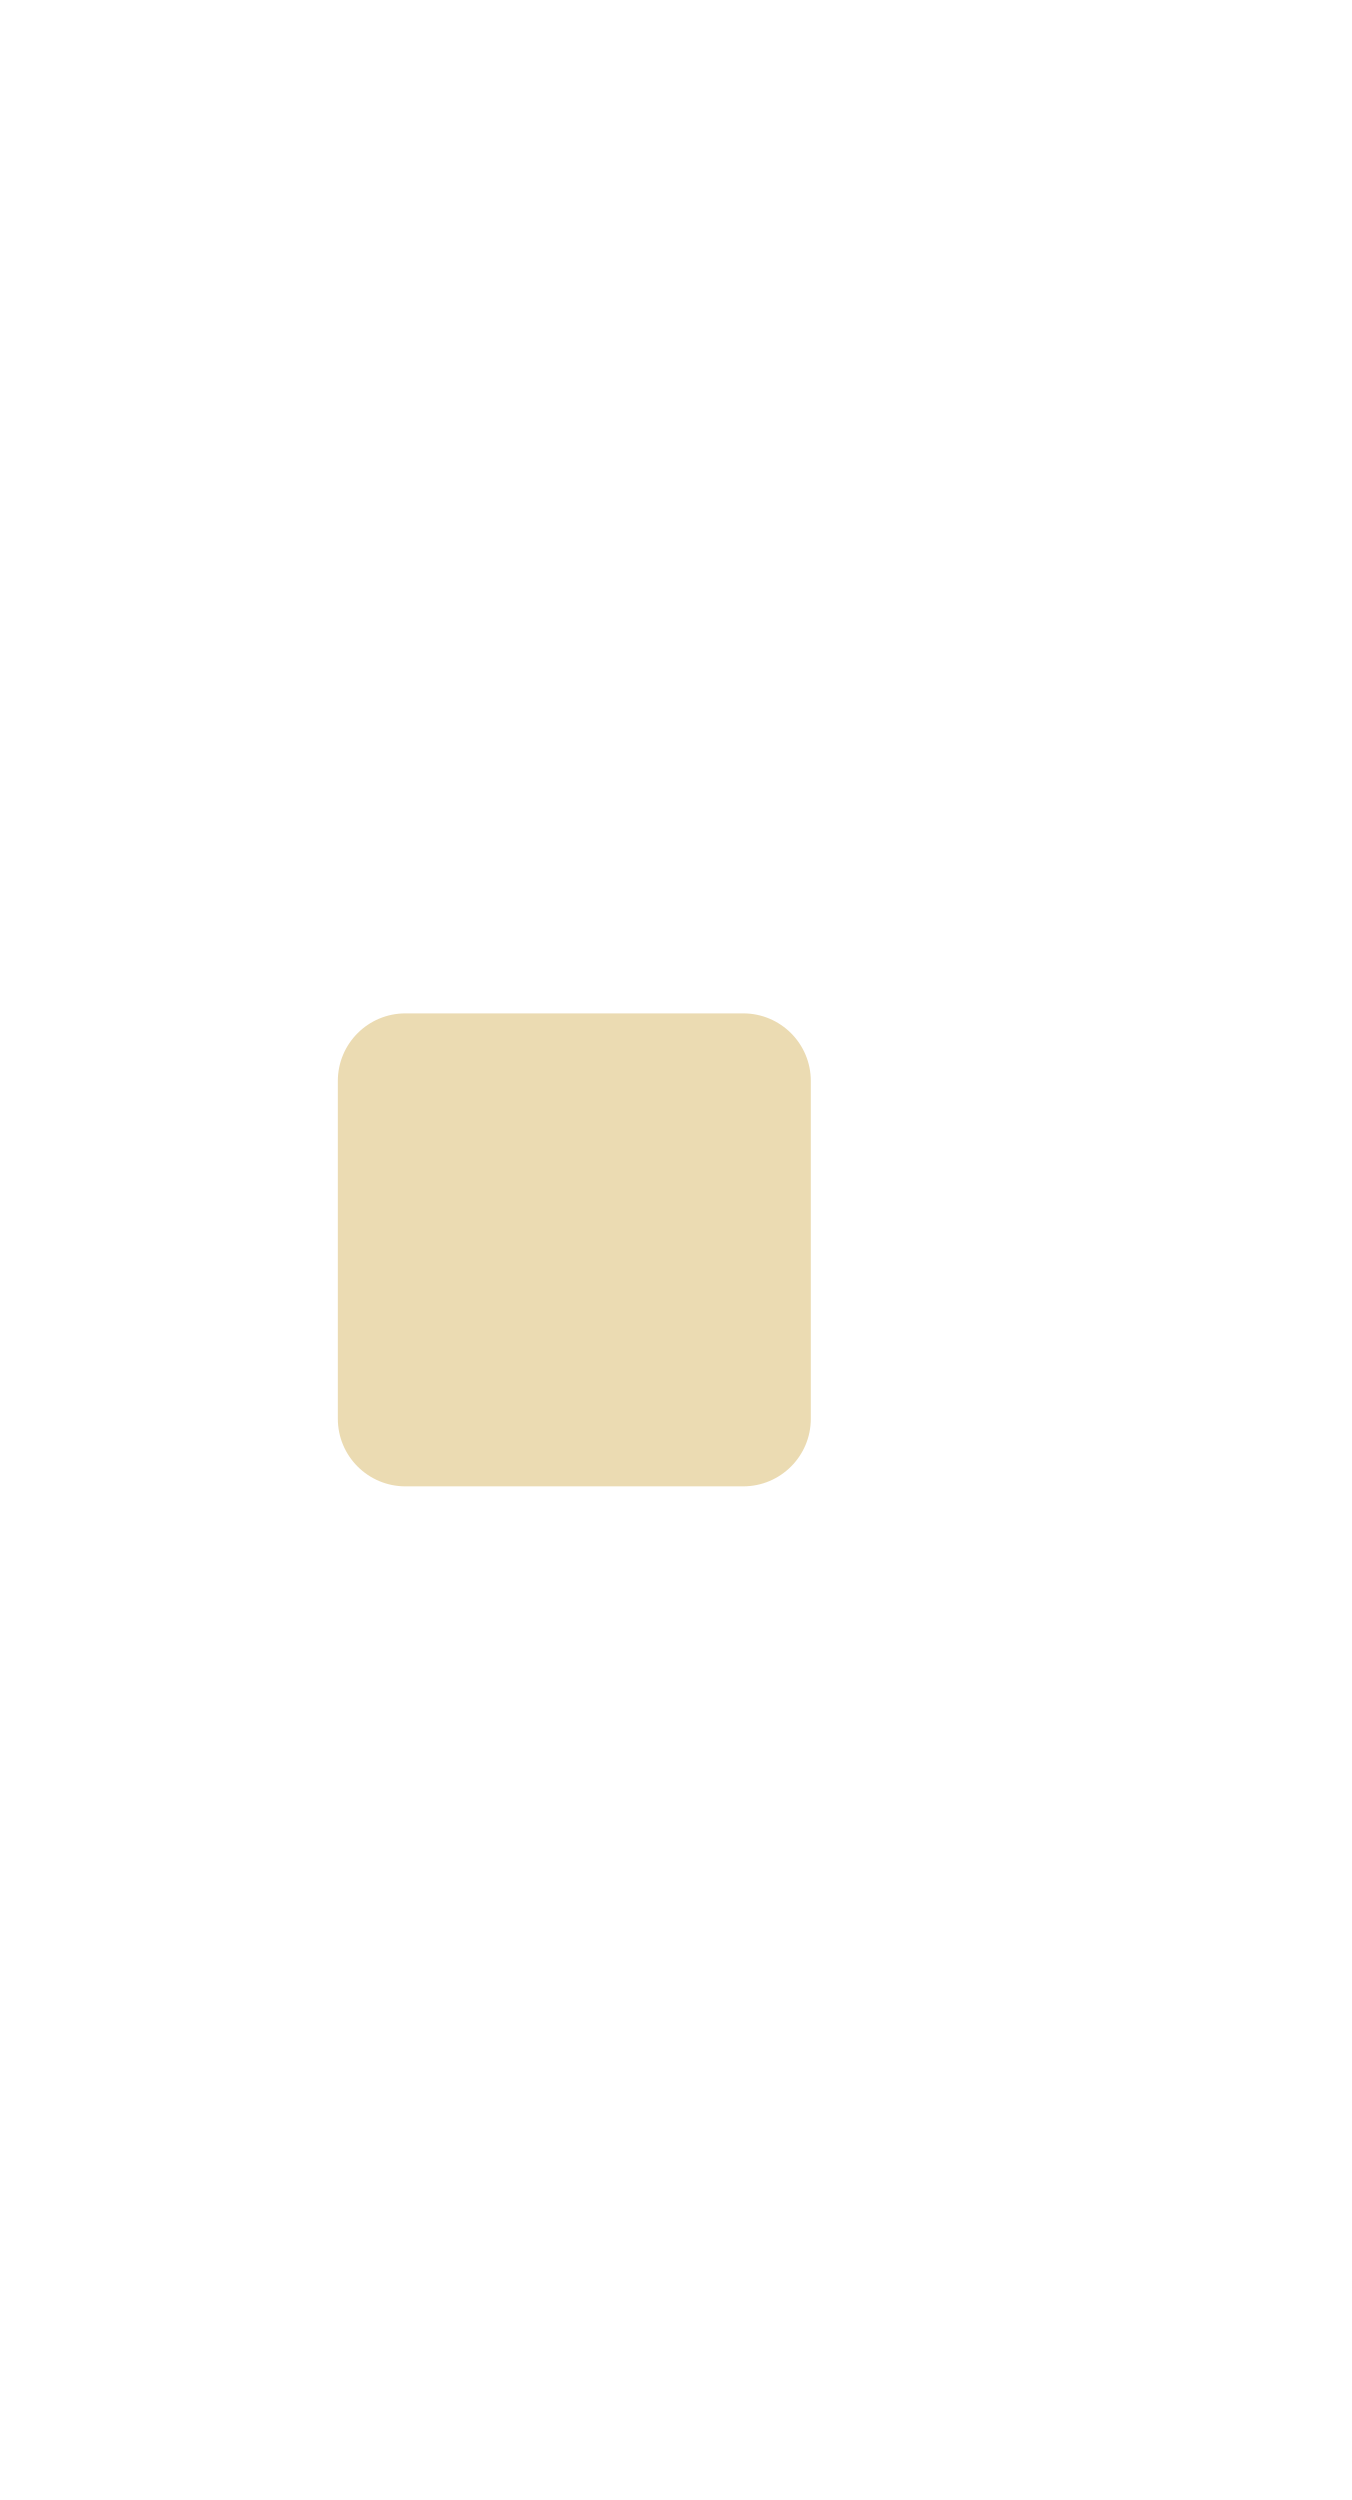
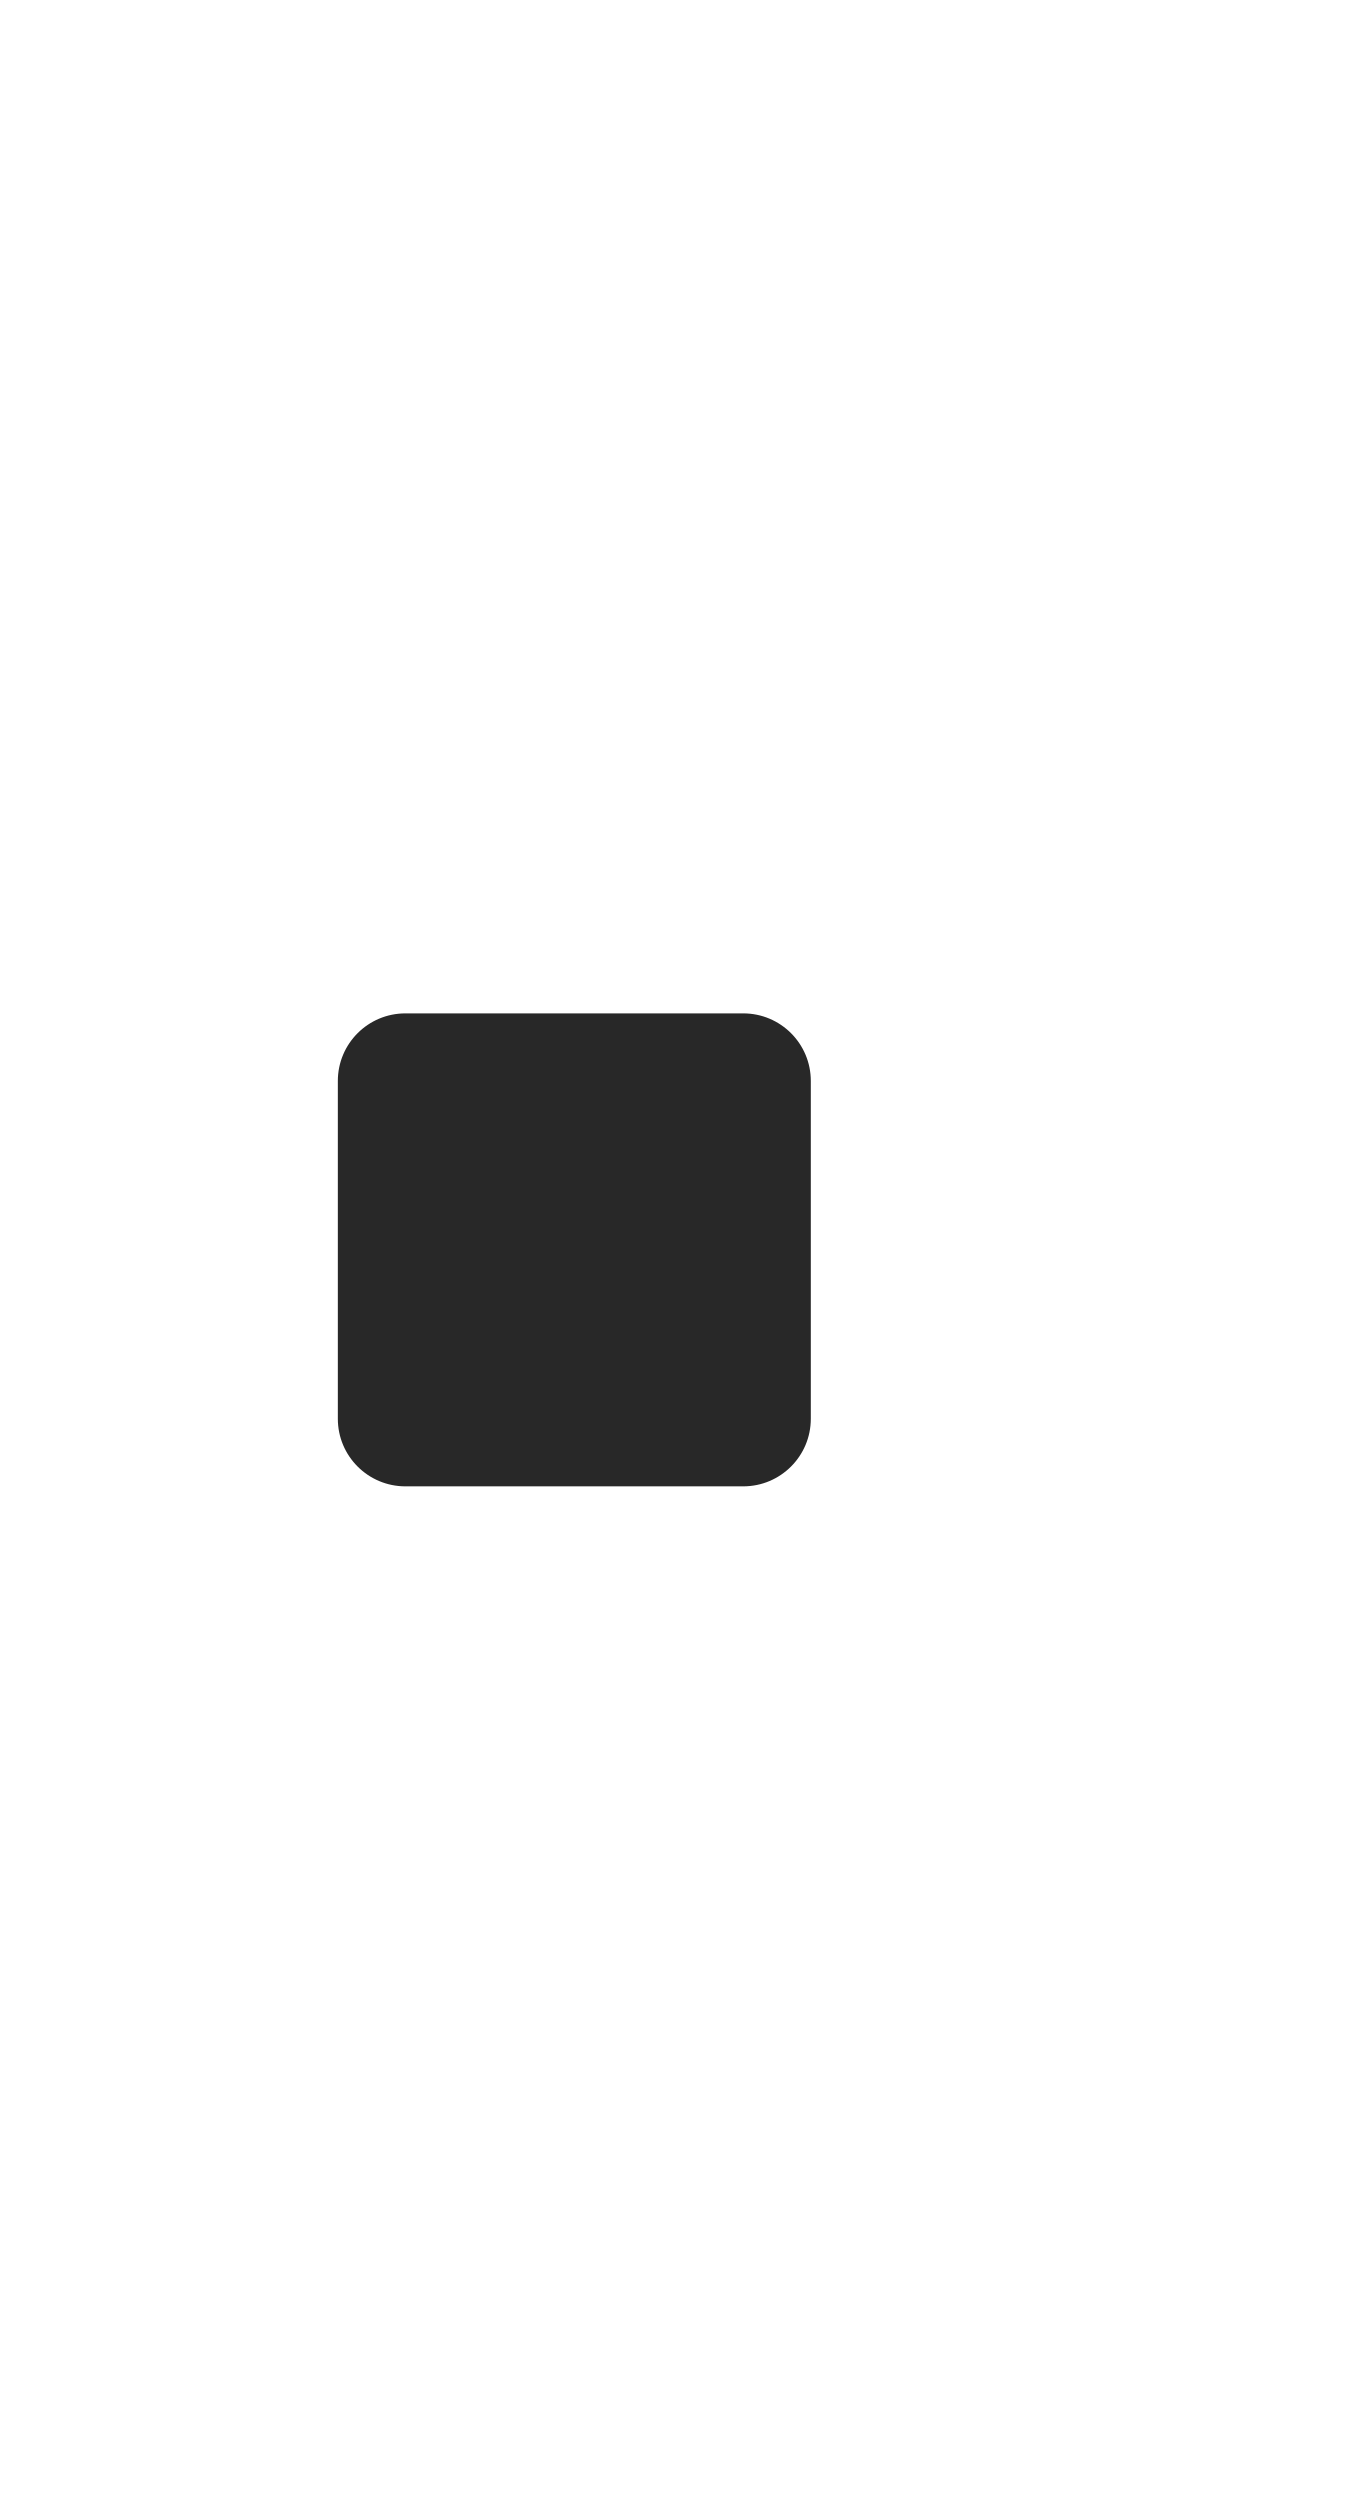
<svg xmlns="http://www.w3.org/2000/svg" width="20" height="37">
  <defs>
    <clipPath>
      <rect y="1015.36" x="20" height="37" width="20" opacity="0.12" fill="#83a598" color="#ebdbb2" />
    </clipPath>
    <clipPath>
      <rect width="10" height="19" x="20" y="1033.36" opacity="0.12" fill="#83a598" color="#ebdbb2" />
    </clipPath>
    <clipPath>
      <rect width="20" height="37" x="20" y="1015.36" opacity="0.12" fill="#83a598" color="#ebdbb2" />
    </clipPath>
  </defs>
  <g transform="translate(0,-1015.362)">
-     <rect width="7" height="7" x="5" y="1030.36" rx="1" fill="#ebdbb2" />
+     <rect width="7" height="7" x="5" y="1030.36" rx="1" fill="#282828" />
  </g>
</svg>
